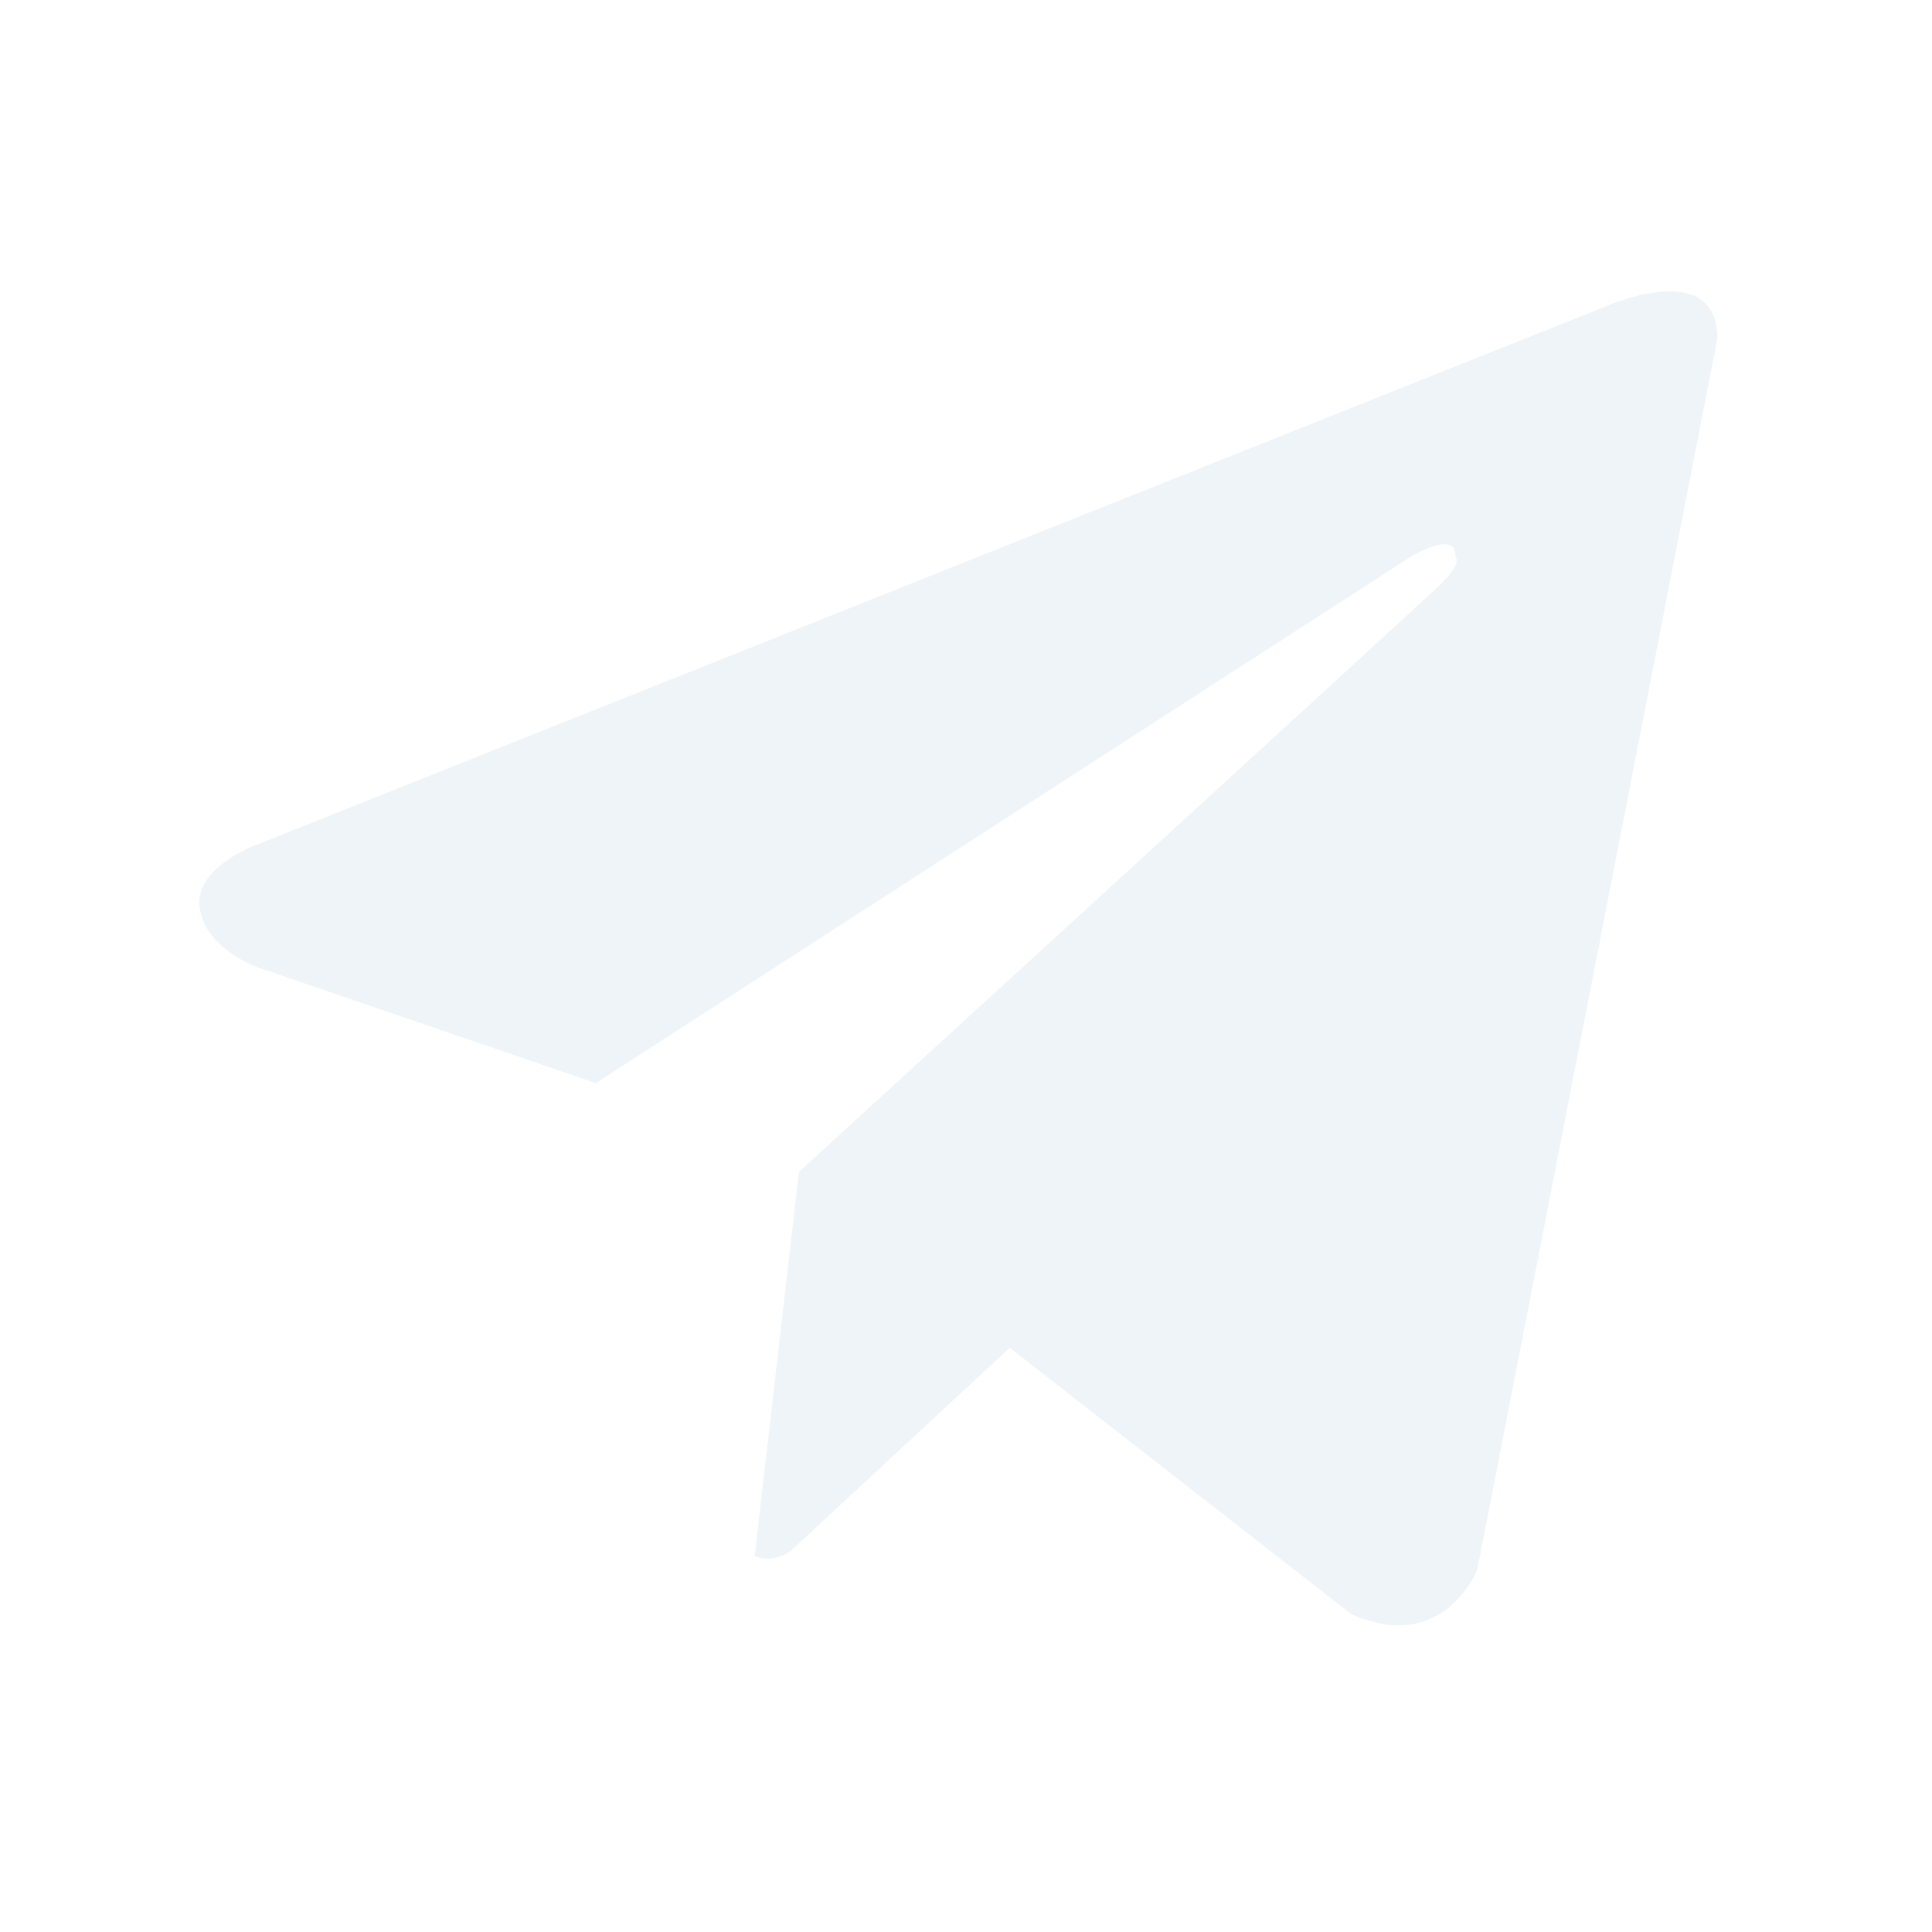
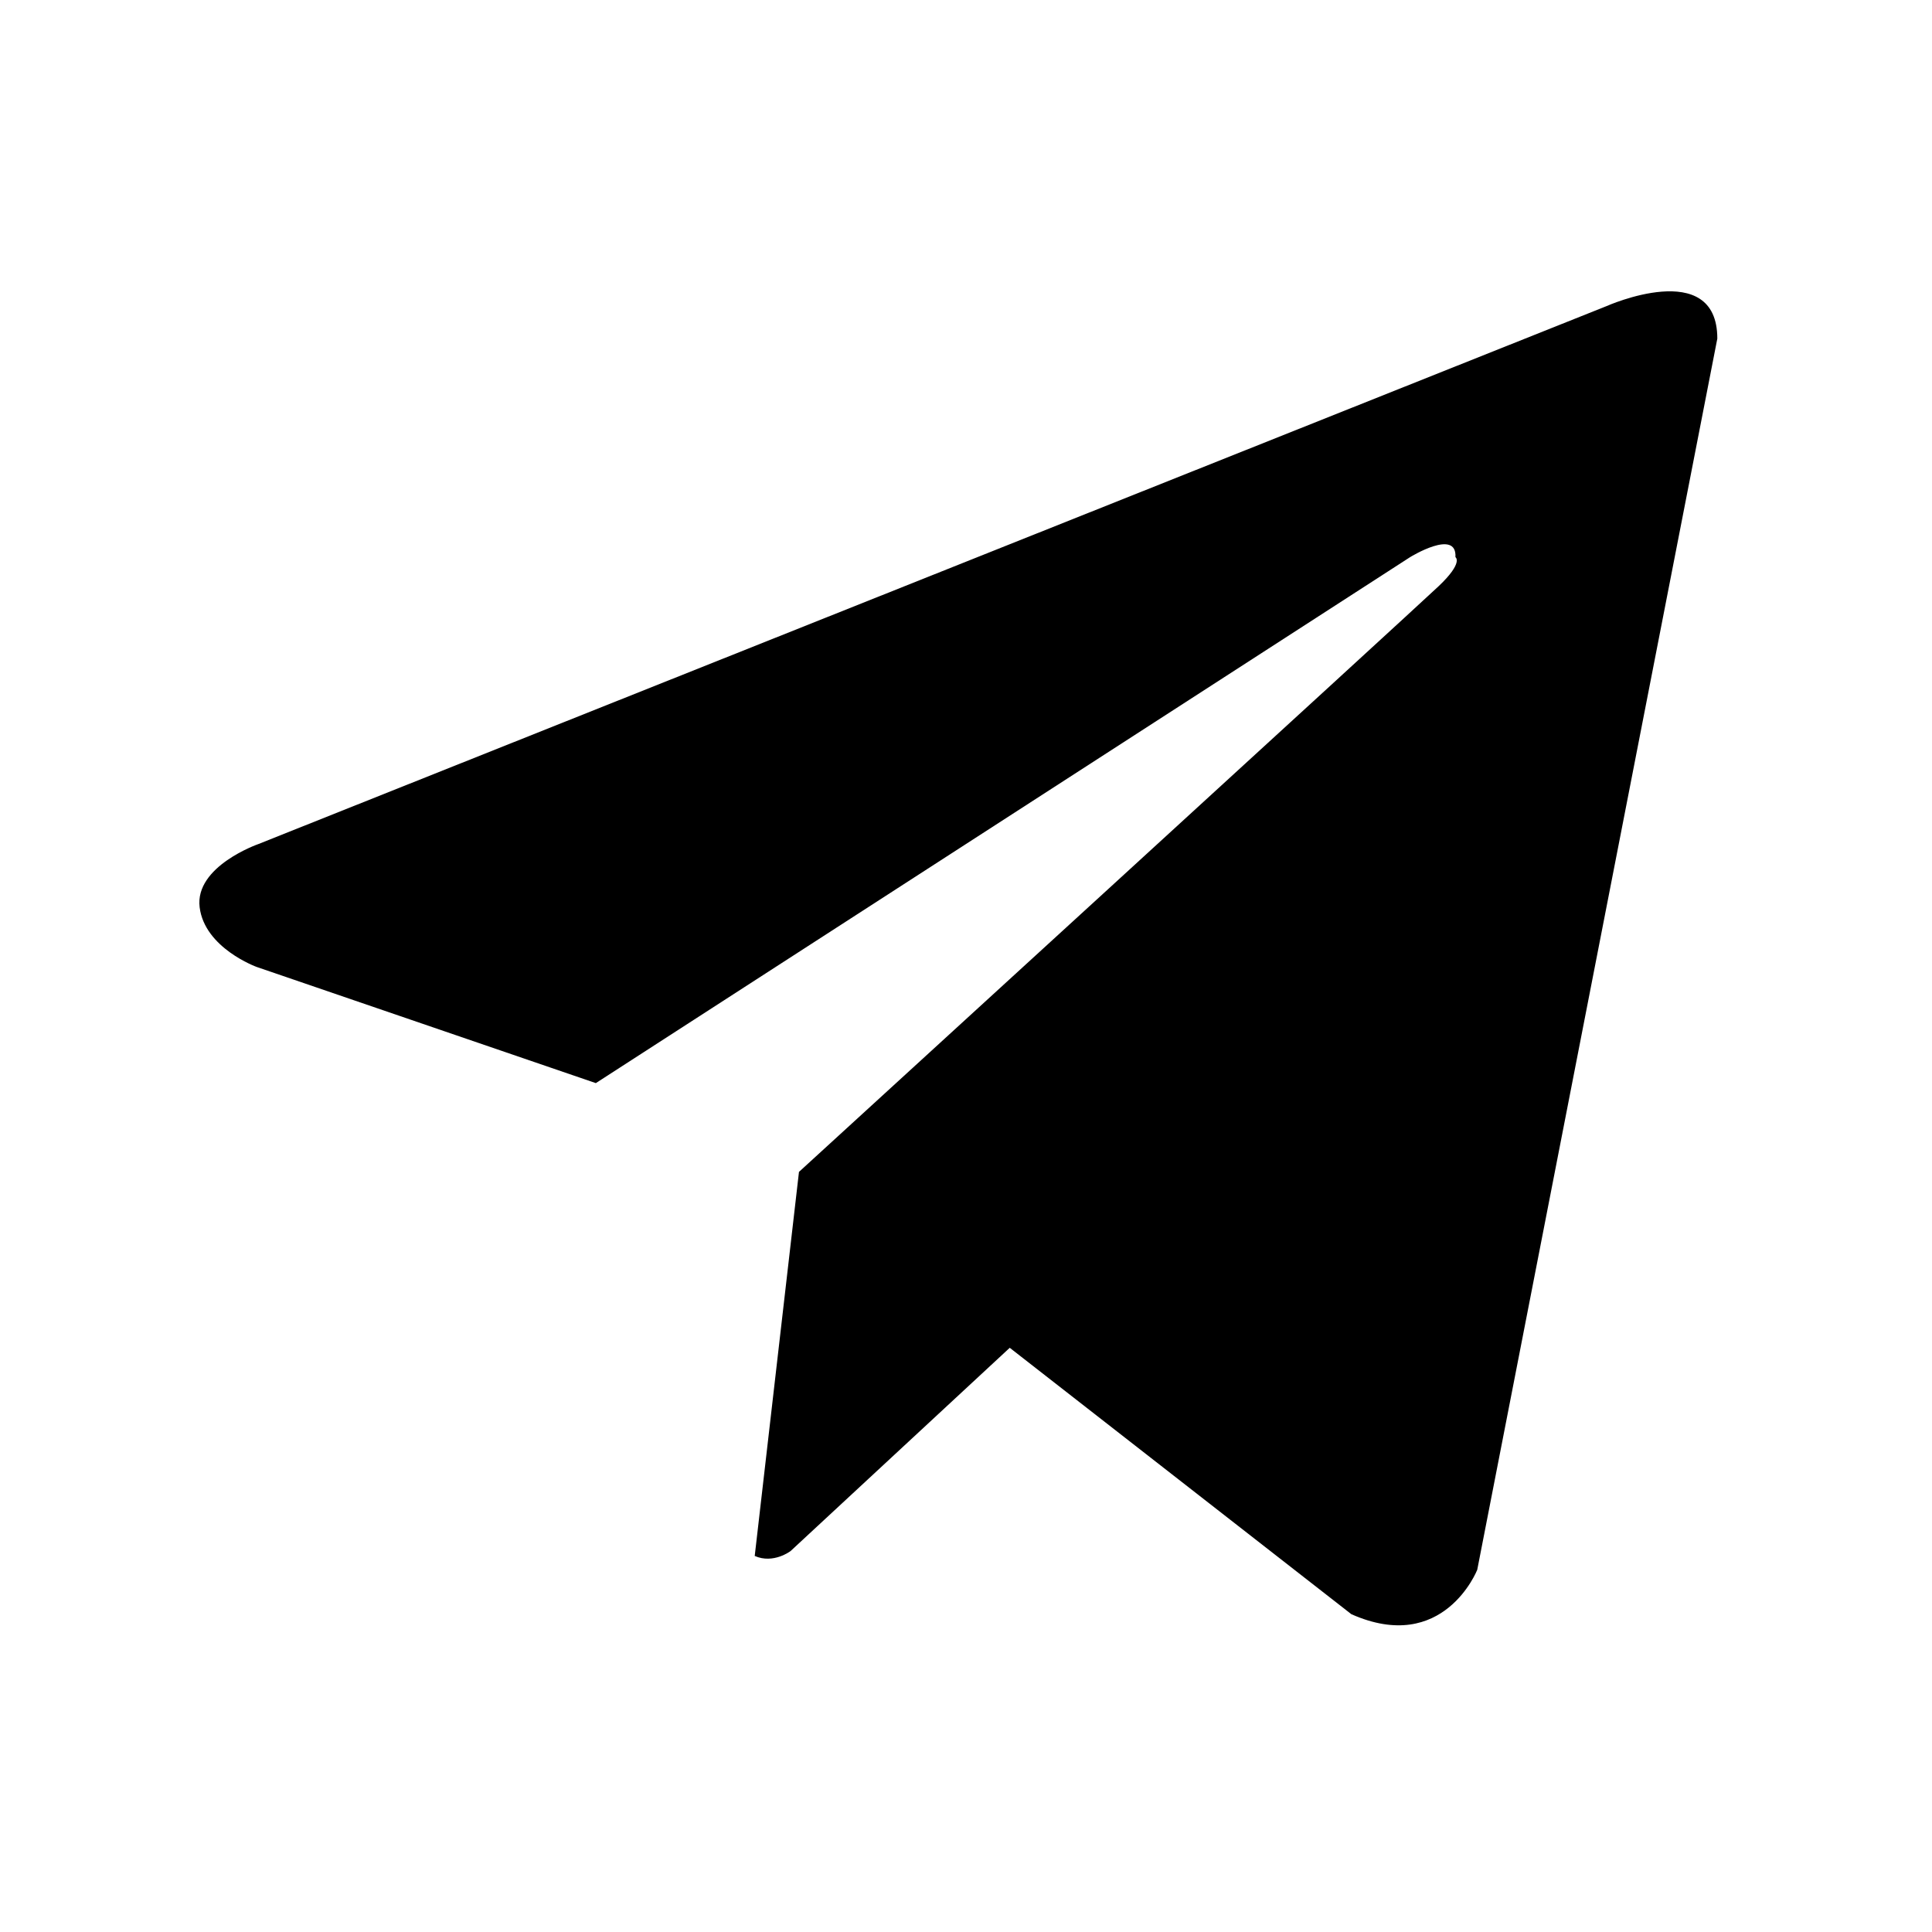
<svg xmlns="http://www.w3.org/2000/svg" width="42" height="42" viewBox="0 0 42 42" fill="none">
-   <path d="M37.333 7.361L32.114 34.126C32.114 34.126 31.384 35.982 29.377 35.091L21.951 29.3L17.187 33.718C17.187 33.718 16.814 34.005 16.407 33.825L17.369 25.476C17.369 25.476 30.727 13.263 31.275 12.743C31.822 12.224 31.64 12.112 31.64 12.112C31.676 11.481 30.654 12.112 30.654 12.112L12.953 23.546L5.581 21.021C5.581 21.021 4.449 20.613 4.34 19.722C4.23 18.831 5.617 18.349 5.617 18.349L34.924 6.655C34.924 6.655 37.333 5.579 37.333 7.361Z" fill="#EEF4F8" />
+   <path d="M37.333 7.361L32.114 34.126C32.114 34.126 31.384 35.982 29.377 35.091L21.951 29.3L17.187 33.718C17.187 33.718 16.814 34.005 16.407 33.825L17.369 25.476C17.369 25.476 30.727 13.263 31.275 12.743C31.822 12.224 31.64 12.112 31.64 12.112C31.676 11.481 30.654 12.112 30.654 12.112L12.953 23.546L5.581 21.021C5.581 21.021 4.449 20.613 4.34 19.722C4.23 18.831 5.617 18.349 5.617 18.349L34.924 6.655C34.924 6.655 37.333 5.579 37.333 7.361Z" fill="currentColor" />
</svg>
